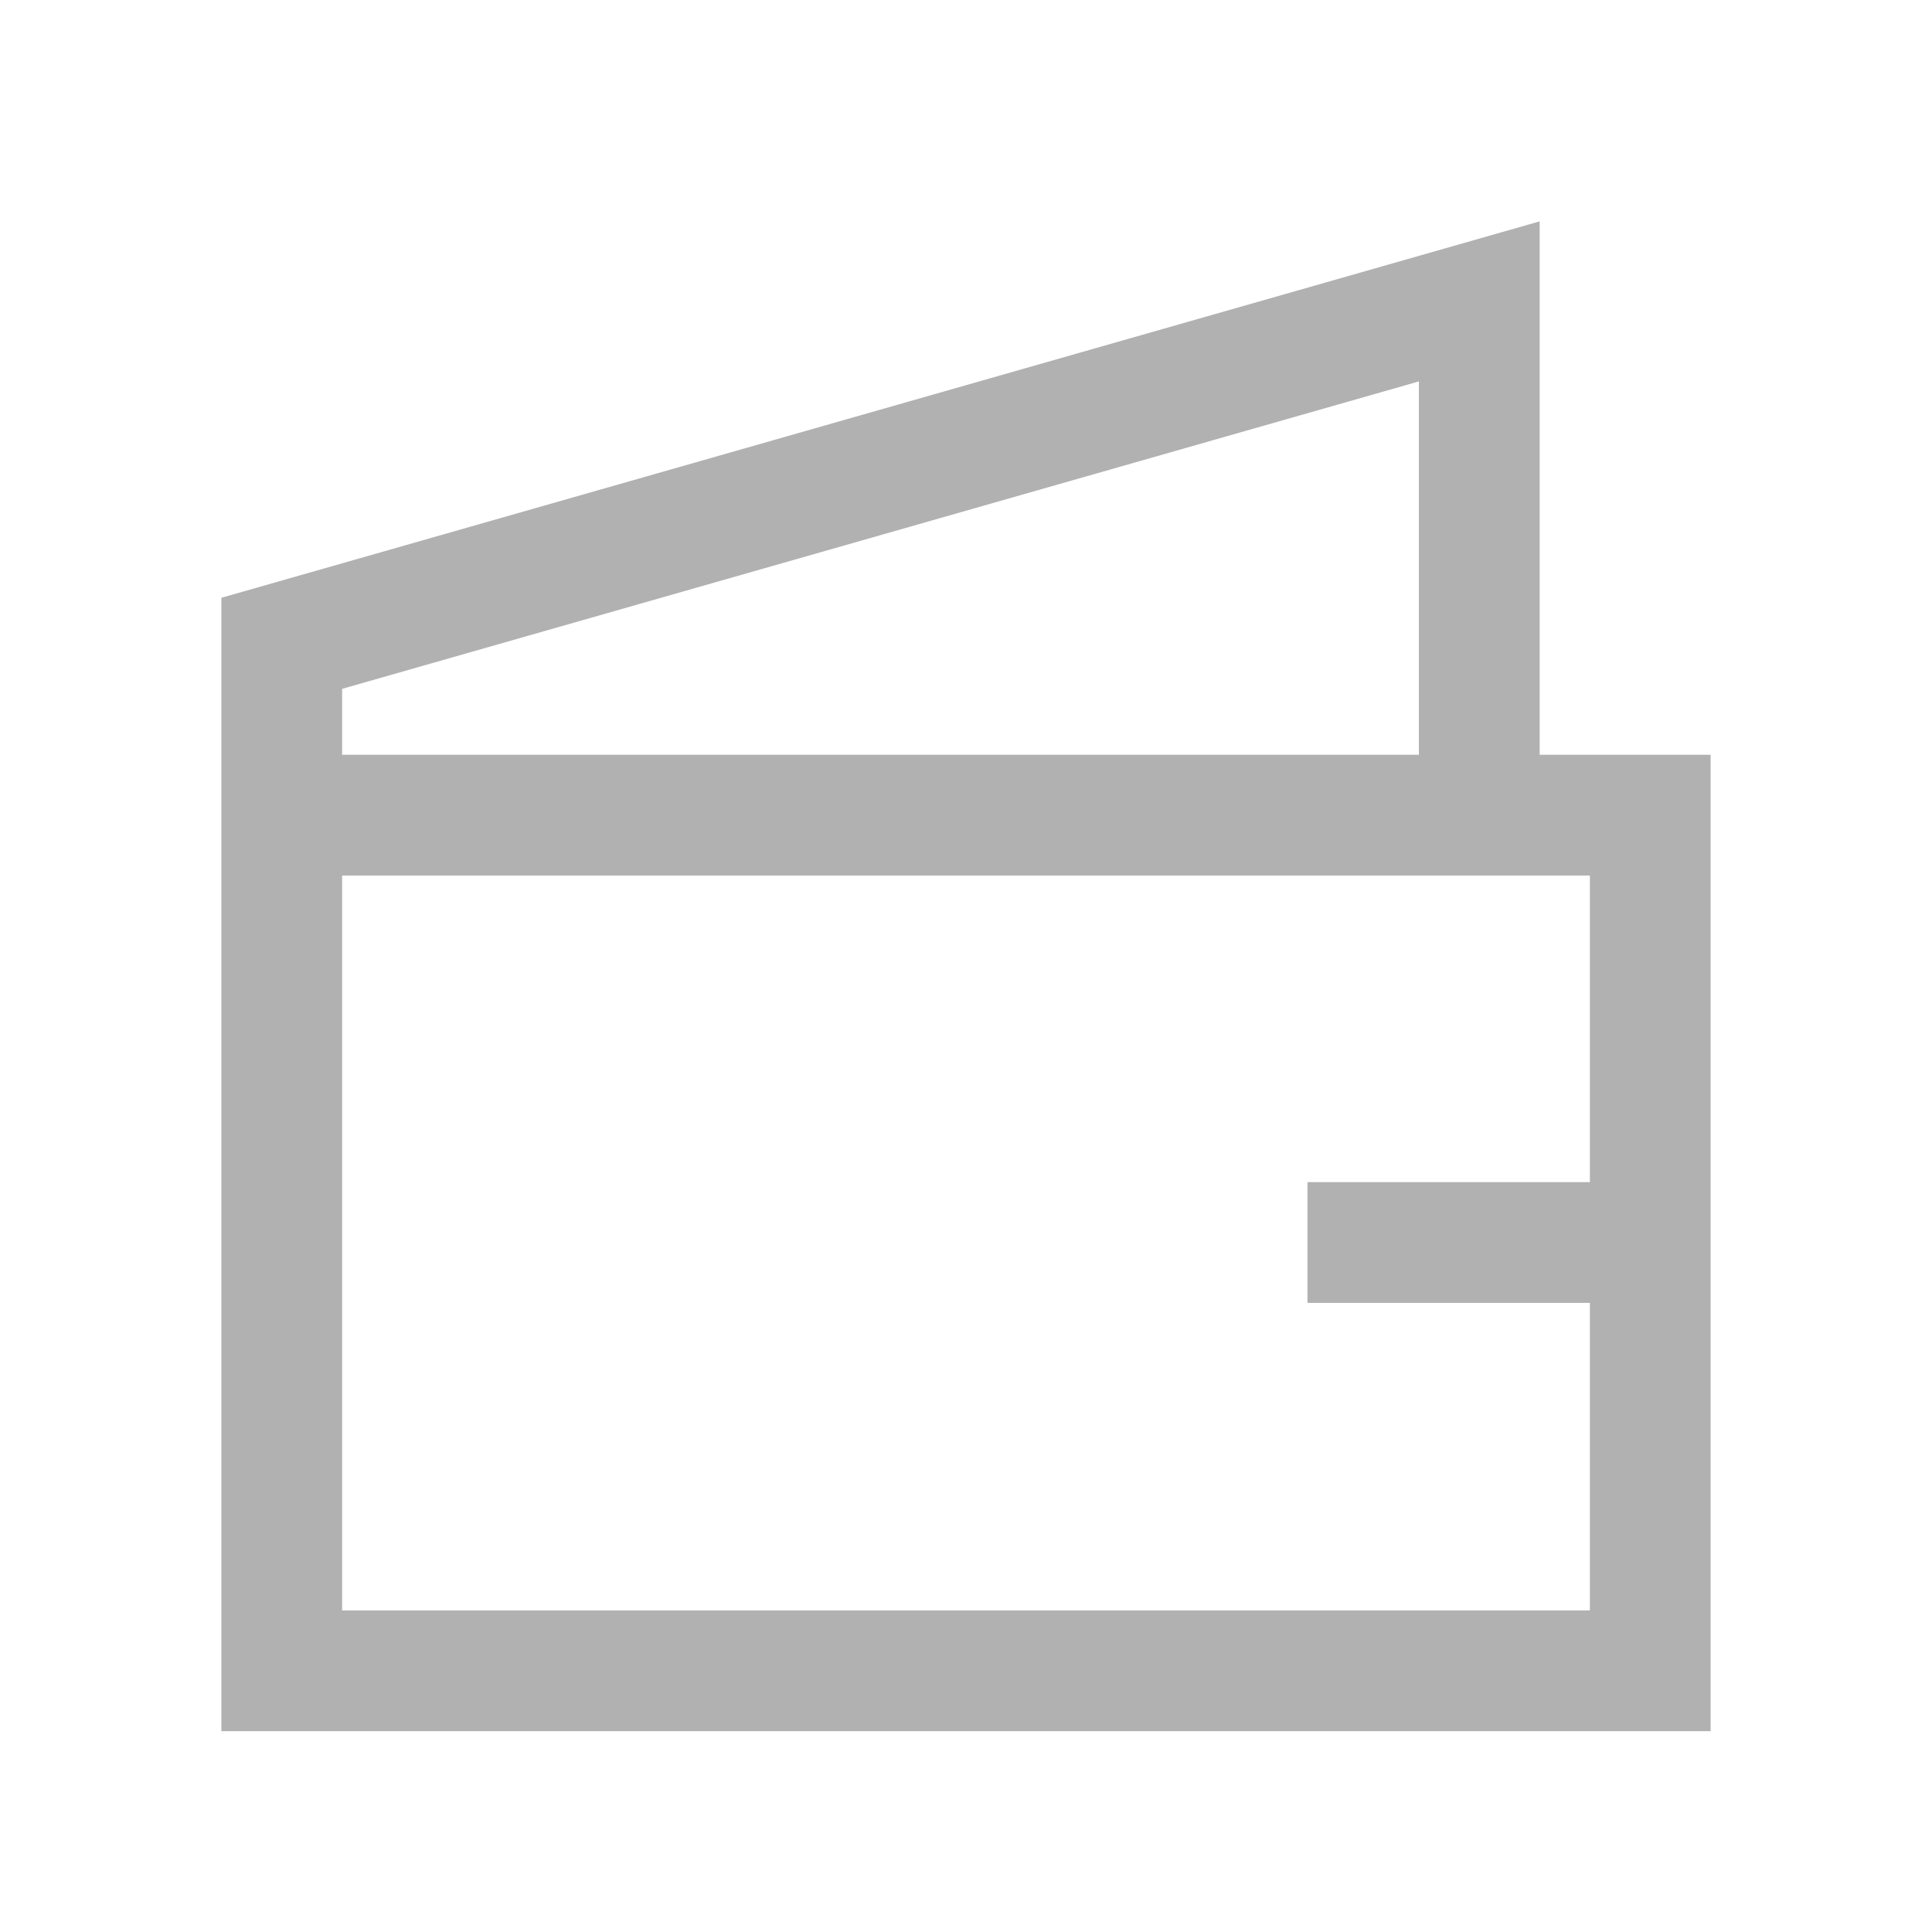
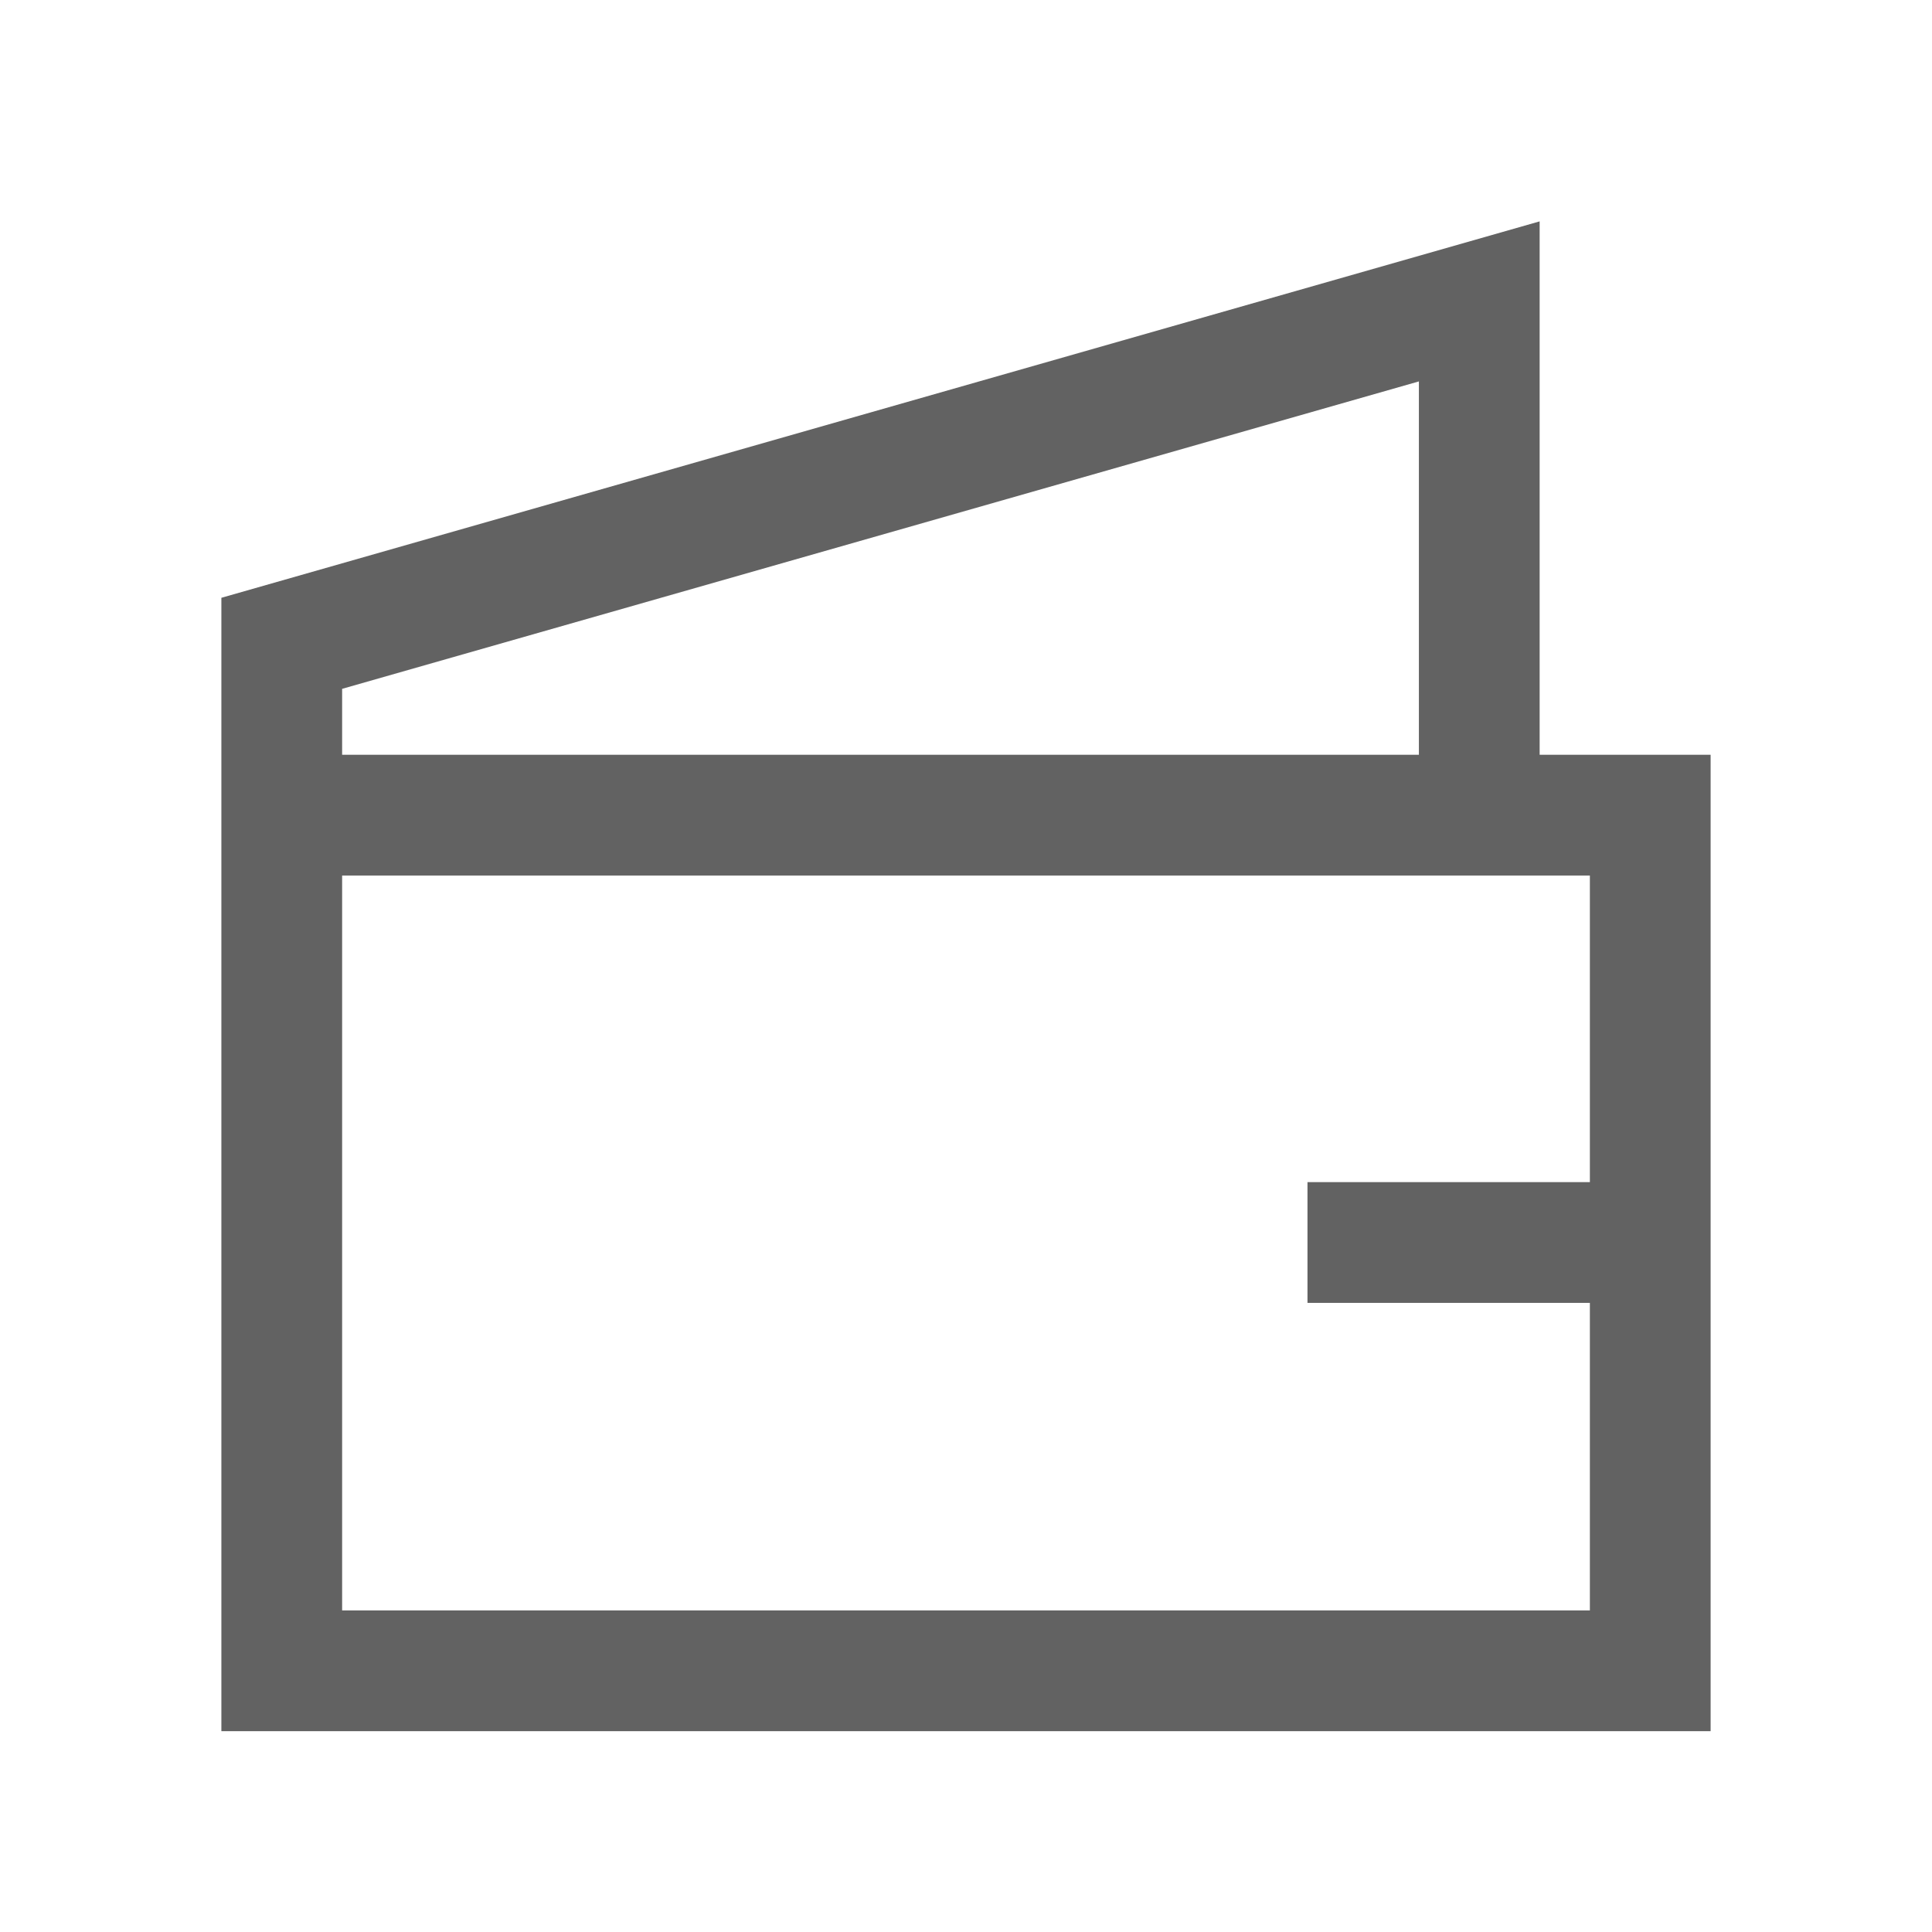
<svg xmlns="http://www.w3.org/2000/svg" preserveAspectRatio="none" overflow="visible" style="display: block;" width="24" height="24" viewBox="0 0 24 24" fill="none">
  <g id="icon / wallet">
-     <path id="Icon" d="M19.126 2.75V9.376H21.25V21.505H2.75V7.426L19.126 2.75ZM17.626 4.738V9.376L4.25 9.376V8.557L17.626 4.738ZM4.25 20.005V10.876H19.75V14.685H16.242V16.185H19.75V20.005H4.25Z" fill-rule="evenodd" clip-rule="evenodd" fill="#B1B1B1" />
+     <path id="Icon" d="M19.126 2.75V9.376H21.25V21.505H2.75V7.426L19.126 2.75ZM17.626 4.738V9.376L4.25 9.376V8.557L17.626 4.738ZM4.25 20.005V10.876H19.75V14.685H16.242V16.185H19.75V20.005H4.25Z" fill-rule="evenodd" clip-rule="evenodd" fill="#626262" />
  </g>
</svg>
